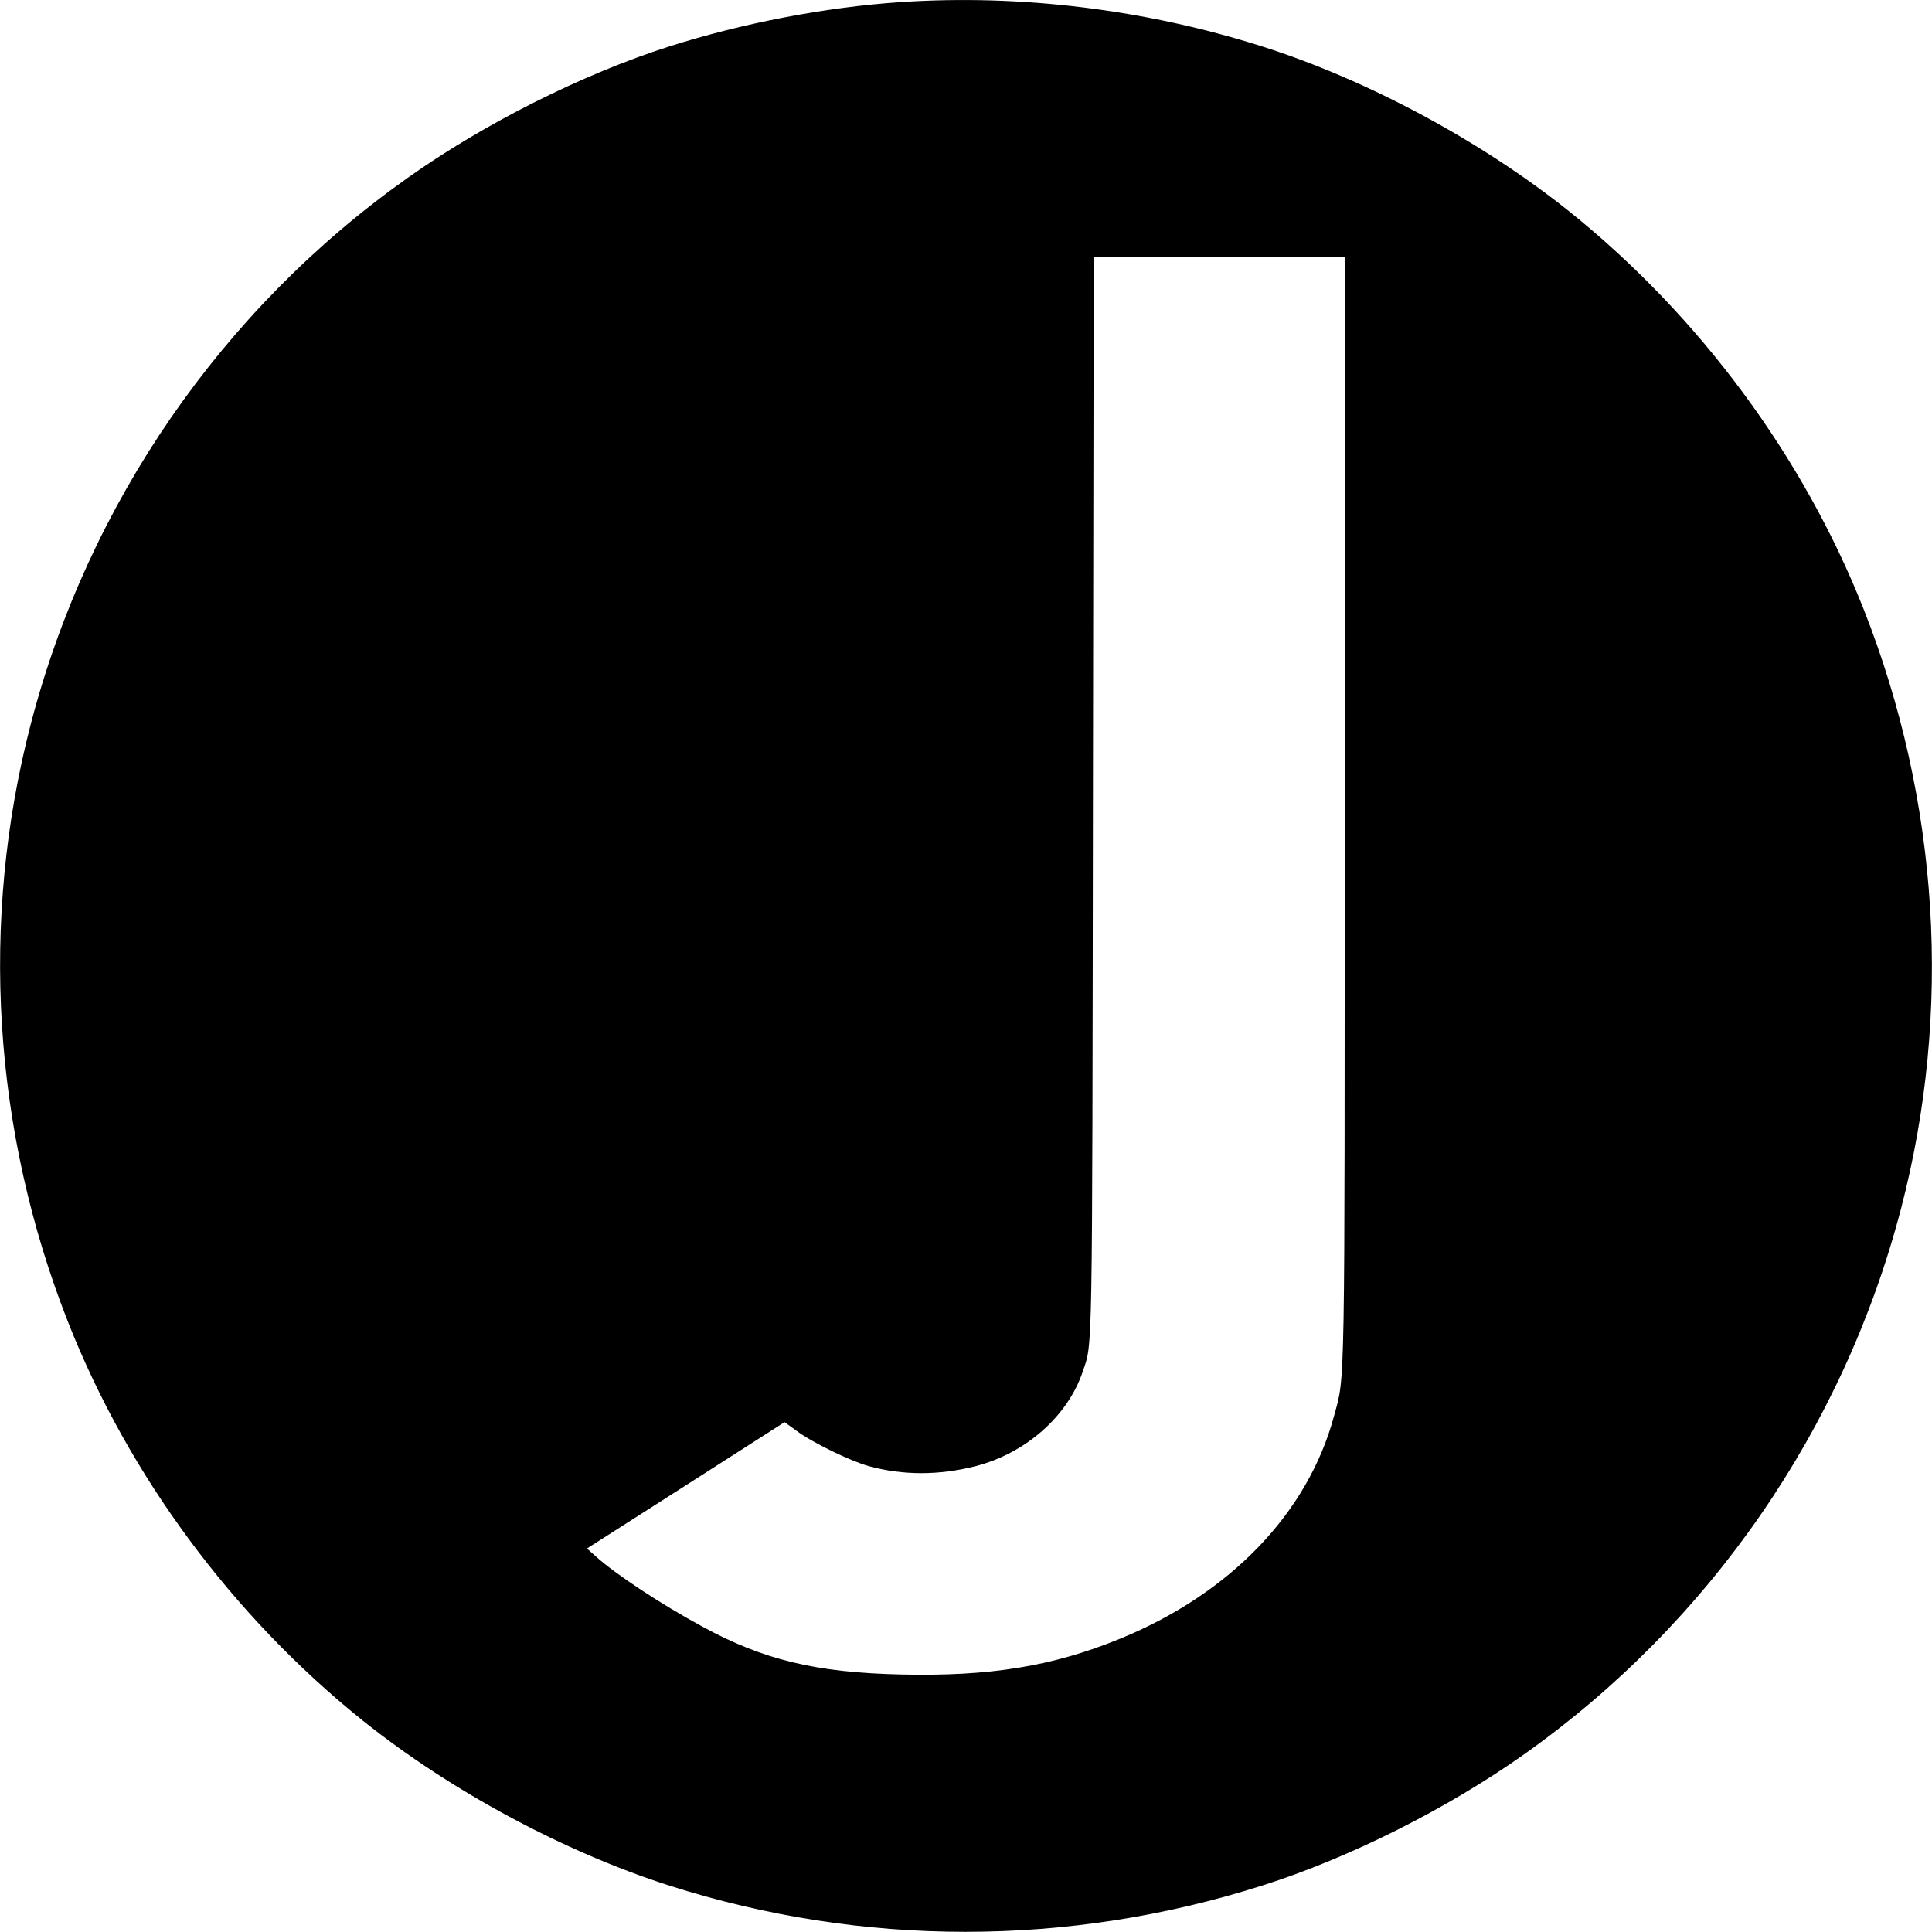
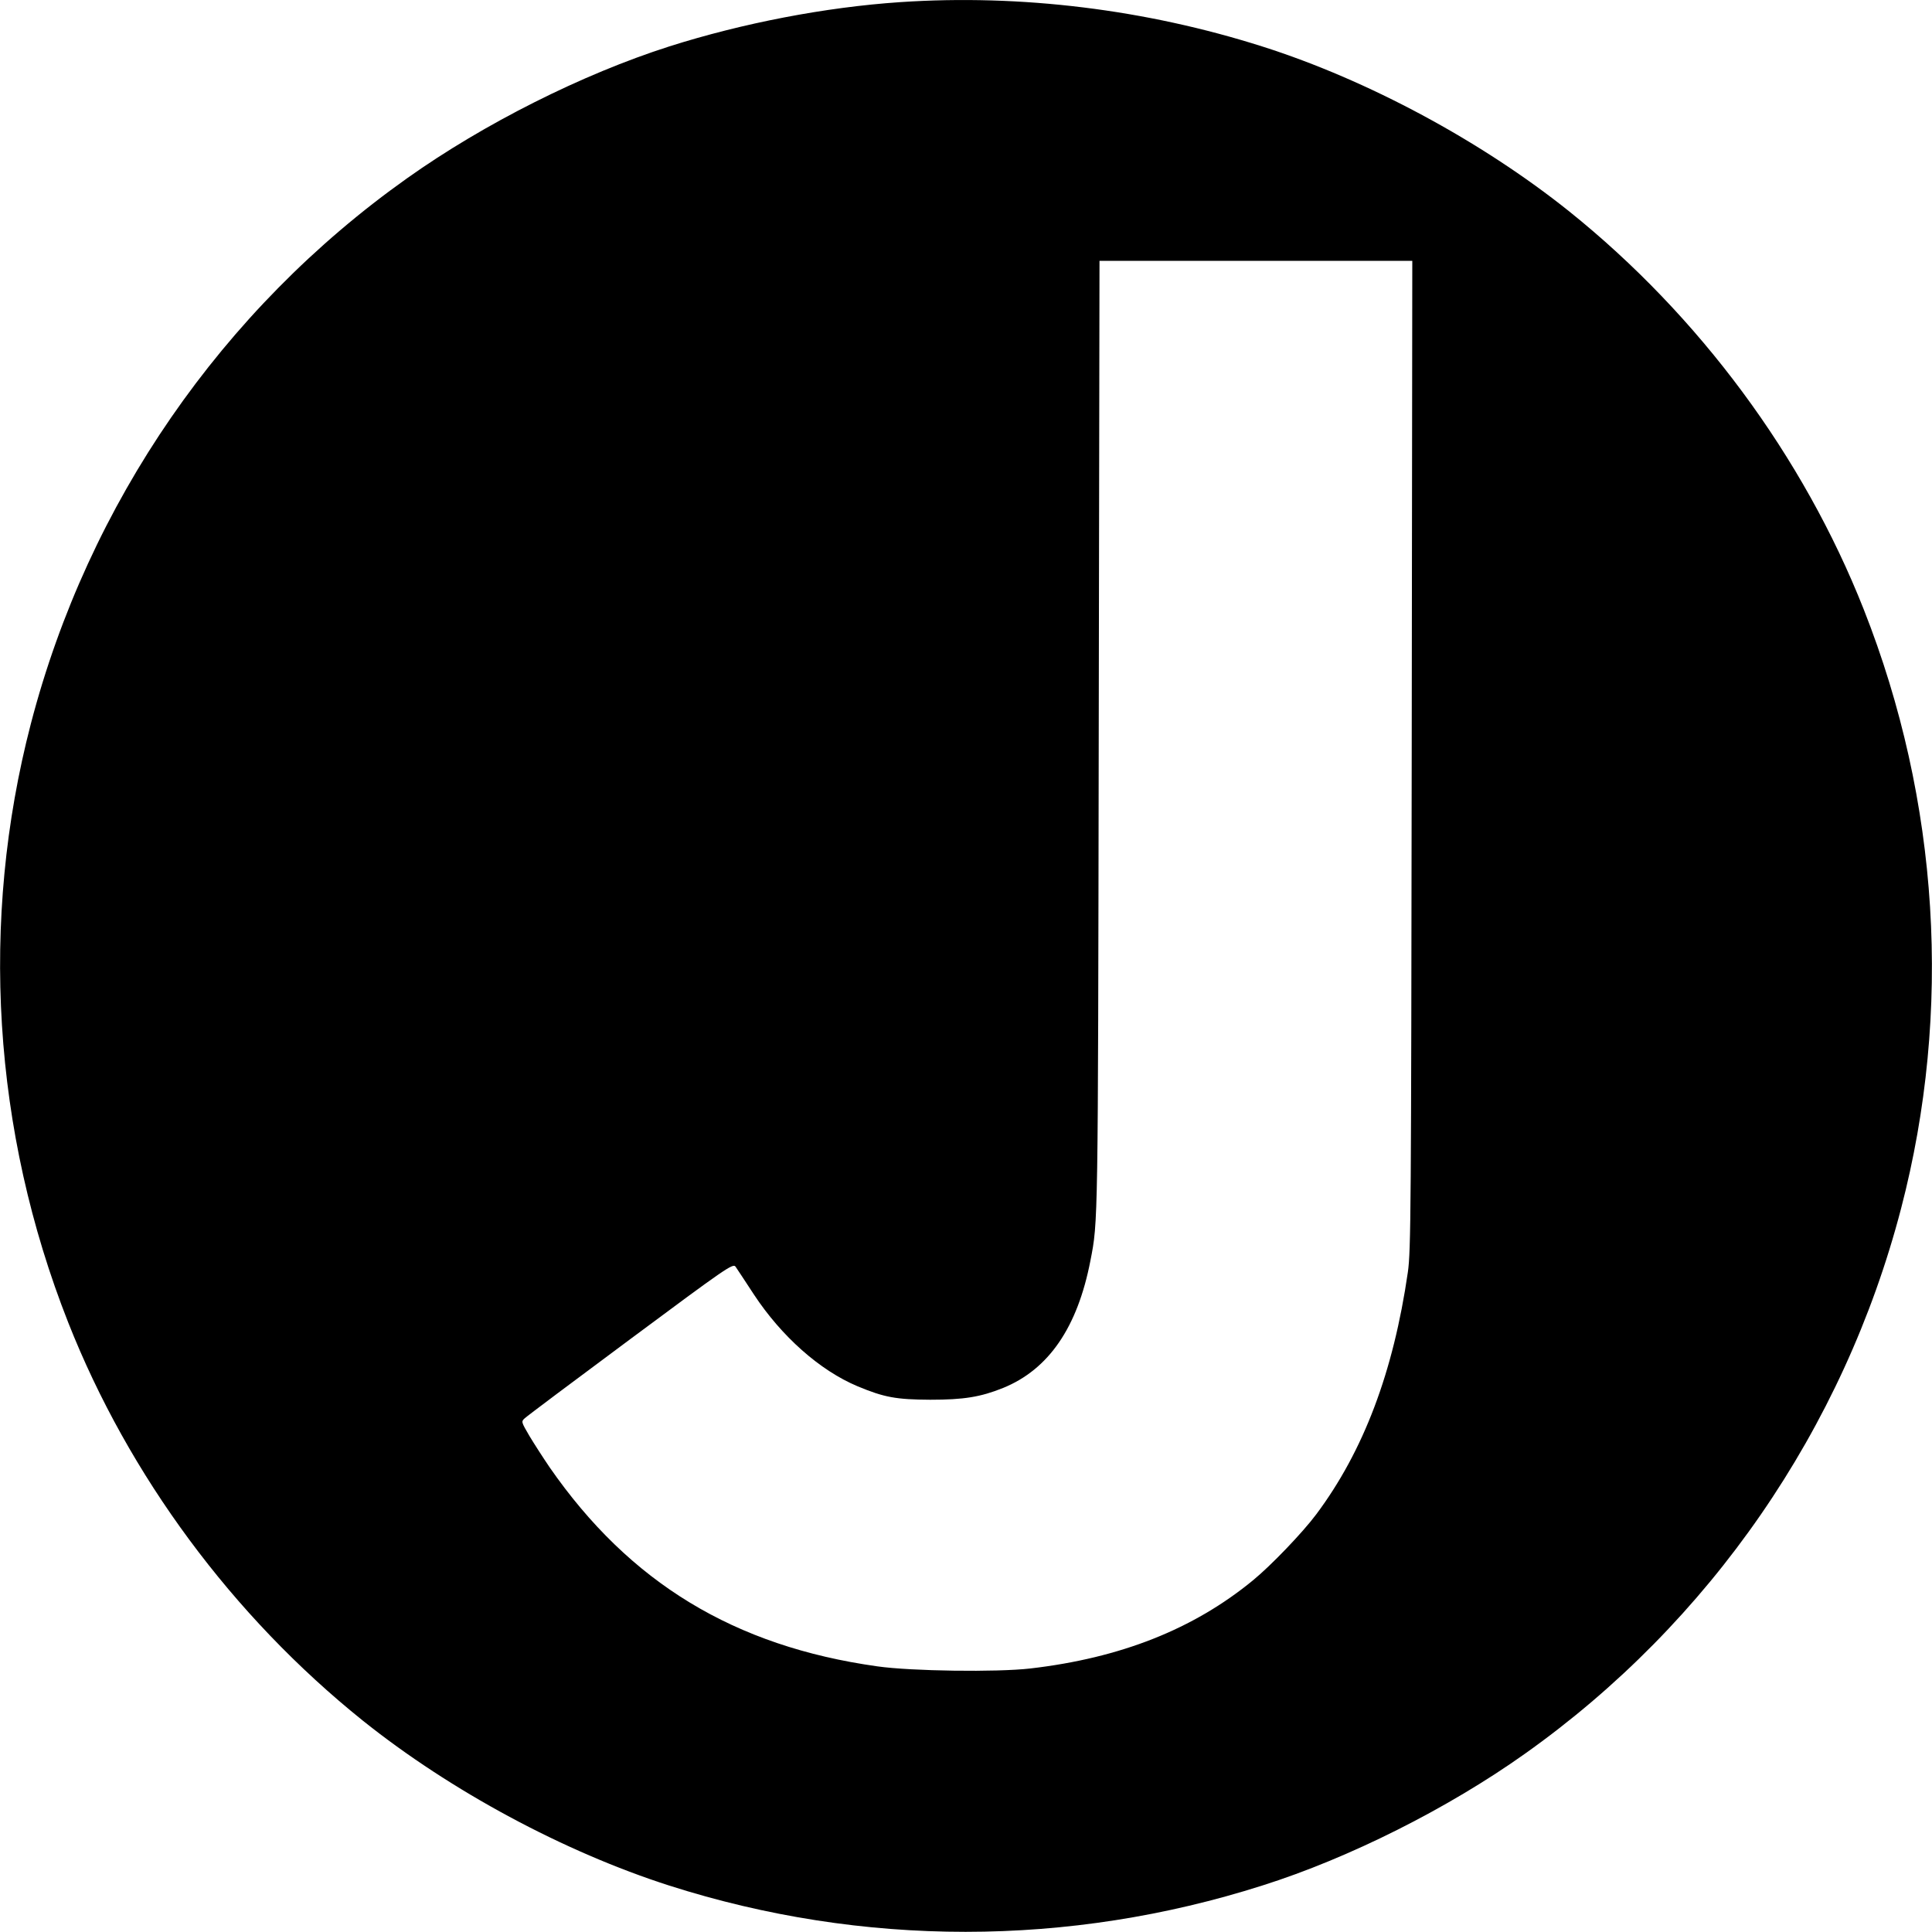
<svg xmlns="http://www.w3.org/2000/svg" version="1.0" width="1000pt" height="1000pt" viewBox="0 0 1000 1000" preserveAspectRatio="xMidYMid meet">
  <g transform="translate(0,1000) scale(0.1,-0.1)" fill="#000000" stroke="none">
-     <path d="M4660 9989 c-388 -26 -817 -109 -1195 -229 -451 -144 -960 -400 -1357 -682 -959 -680 -1651 -1683 -1948 -2823 -266 -1021 -198 -2109 193 -3100 313 -793 851 -1520 1525 -2061 455 -364 1041 -679 1587 -854 999 -319 2066 -319 3070 1 449 142 960 399 1357 681 959 680 1651 1683 1948 2823 266 1021 198 2109 -193 3100 -313 793 -852 1521 -1525 2061 -455 364 -1043 680 -1587 853 -603 192 -1251 272 -1875 230z m2300 -4158 c0 -3090 3 -2946 -55 -3160 -135 -502 -538 -921 -1110 -1154 -348 -142 -673 -195 -1134 -184 -439 10 -711 76 -1026 248 -216 117 -452 273 -552 364 l-45 40 512 327 511 327 62 -45 c80 -60 282 -158 375 -183 177 -48 362 -48 551 0 260 67 477 258 555 489 52 155 49 11 53 2983 l4 2787 649 0 650 0 0 -2839z" />
+     <path d="M4660 9989 c-388 -26 -817 -109 -1195 -229 -451 -144 -960 -400 -1357 -682 -959 -680 -1651 -1683 -1948 -2823 -266 -1021 -198 -2109 193 -3100 313 -793 851 -1520 1525 -2061 455 -364 1041 -679 1587 -854 999 -319 2066 -319 3070 1 449 142 960 399 1357 681 959 680 1651 1683 1948 2823 266 1021 198 2109 -193 3100 -313 793 -852 1521 -1525 2061 -455 364 -1043 680 -1587 853 -603 192 -1251 272 -1875 230z m2647 -3896 c-3 -2359 -4 -2567 -20 -2678 -75 -517 -229 -925 -474 -1253 -71 -95 -234 -265 -328 -342 -308 -253 -686 -402 -1152 -456 -173 -20 -616 -14 -792 11 -741 104 -1282 433 -1696 1030 -34 50 -81 123 -105 163 -42 72 -43 74 -24 91 10 10 257 195 548 411 495 368 530 392 543 374 7 -10 50 -75 95 -144 143 -217 341 -393 536 -475 139 -58 200 -69 377 -70 174 0 260 14 377 61 236 96 385 313 452 659 40 204 39 177 43 2713 l4 2462 810 0 809 0 -3 -2557z" />
  </g>
</svg>
